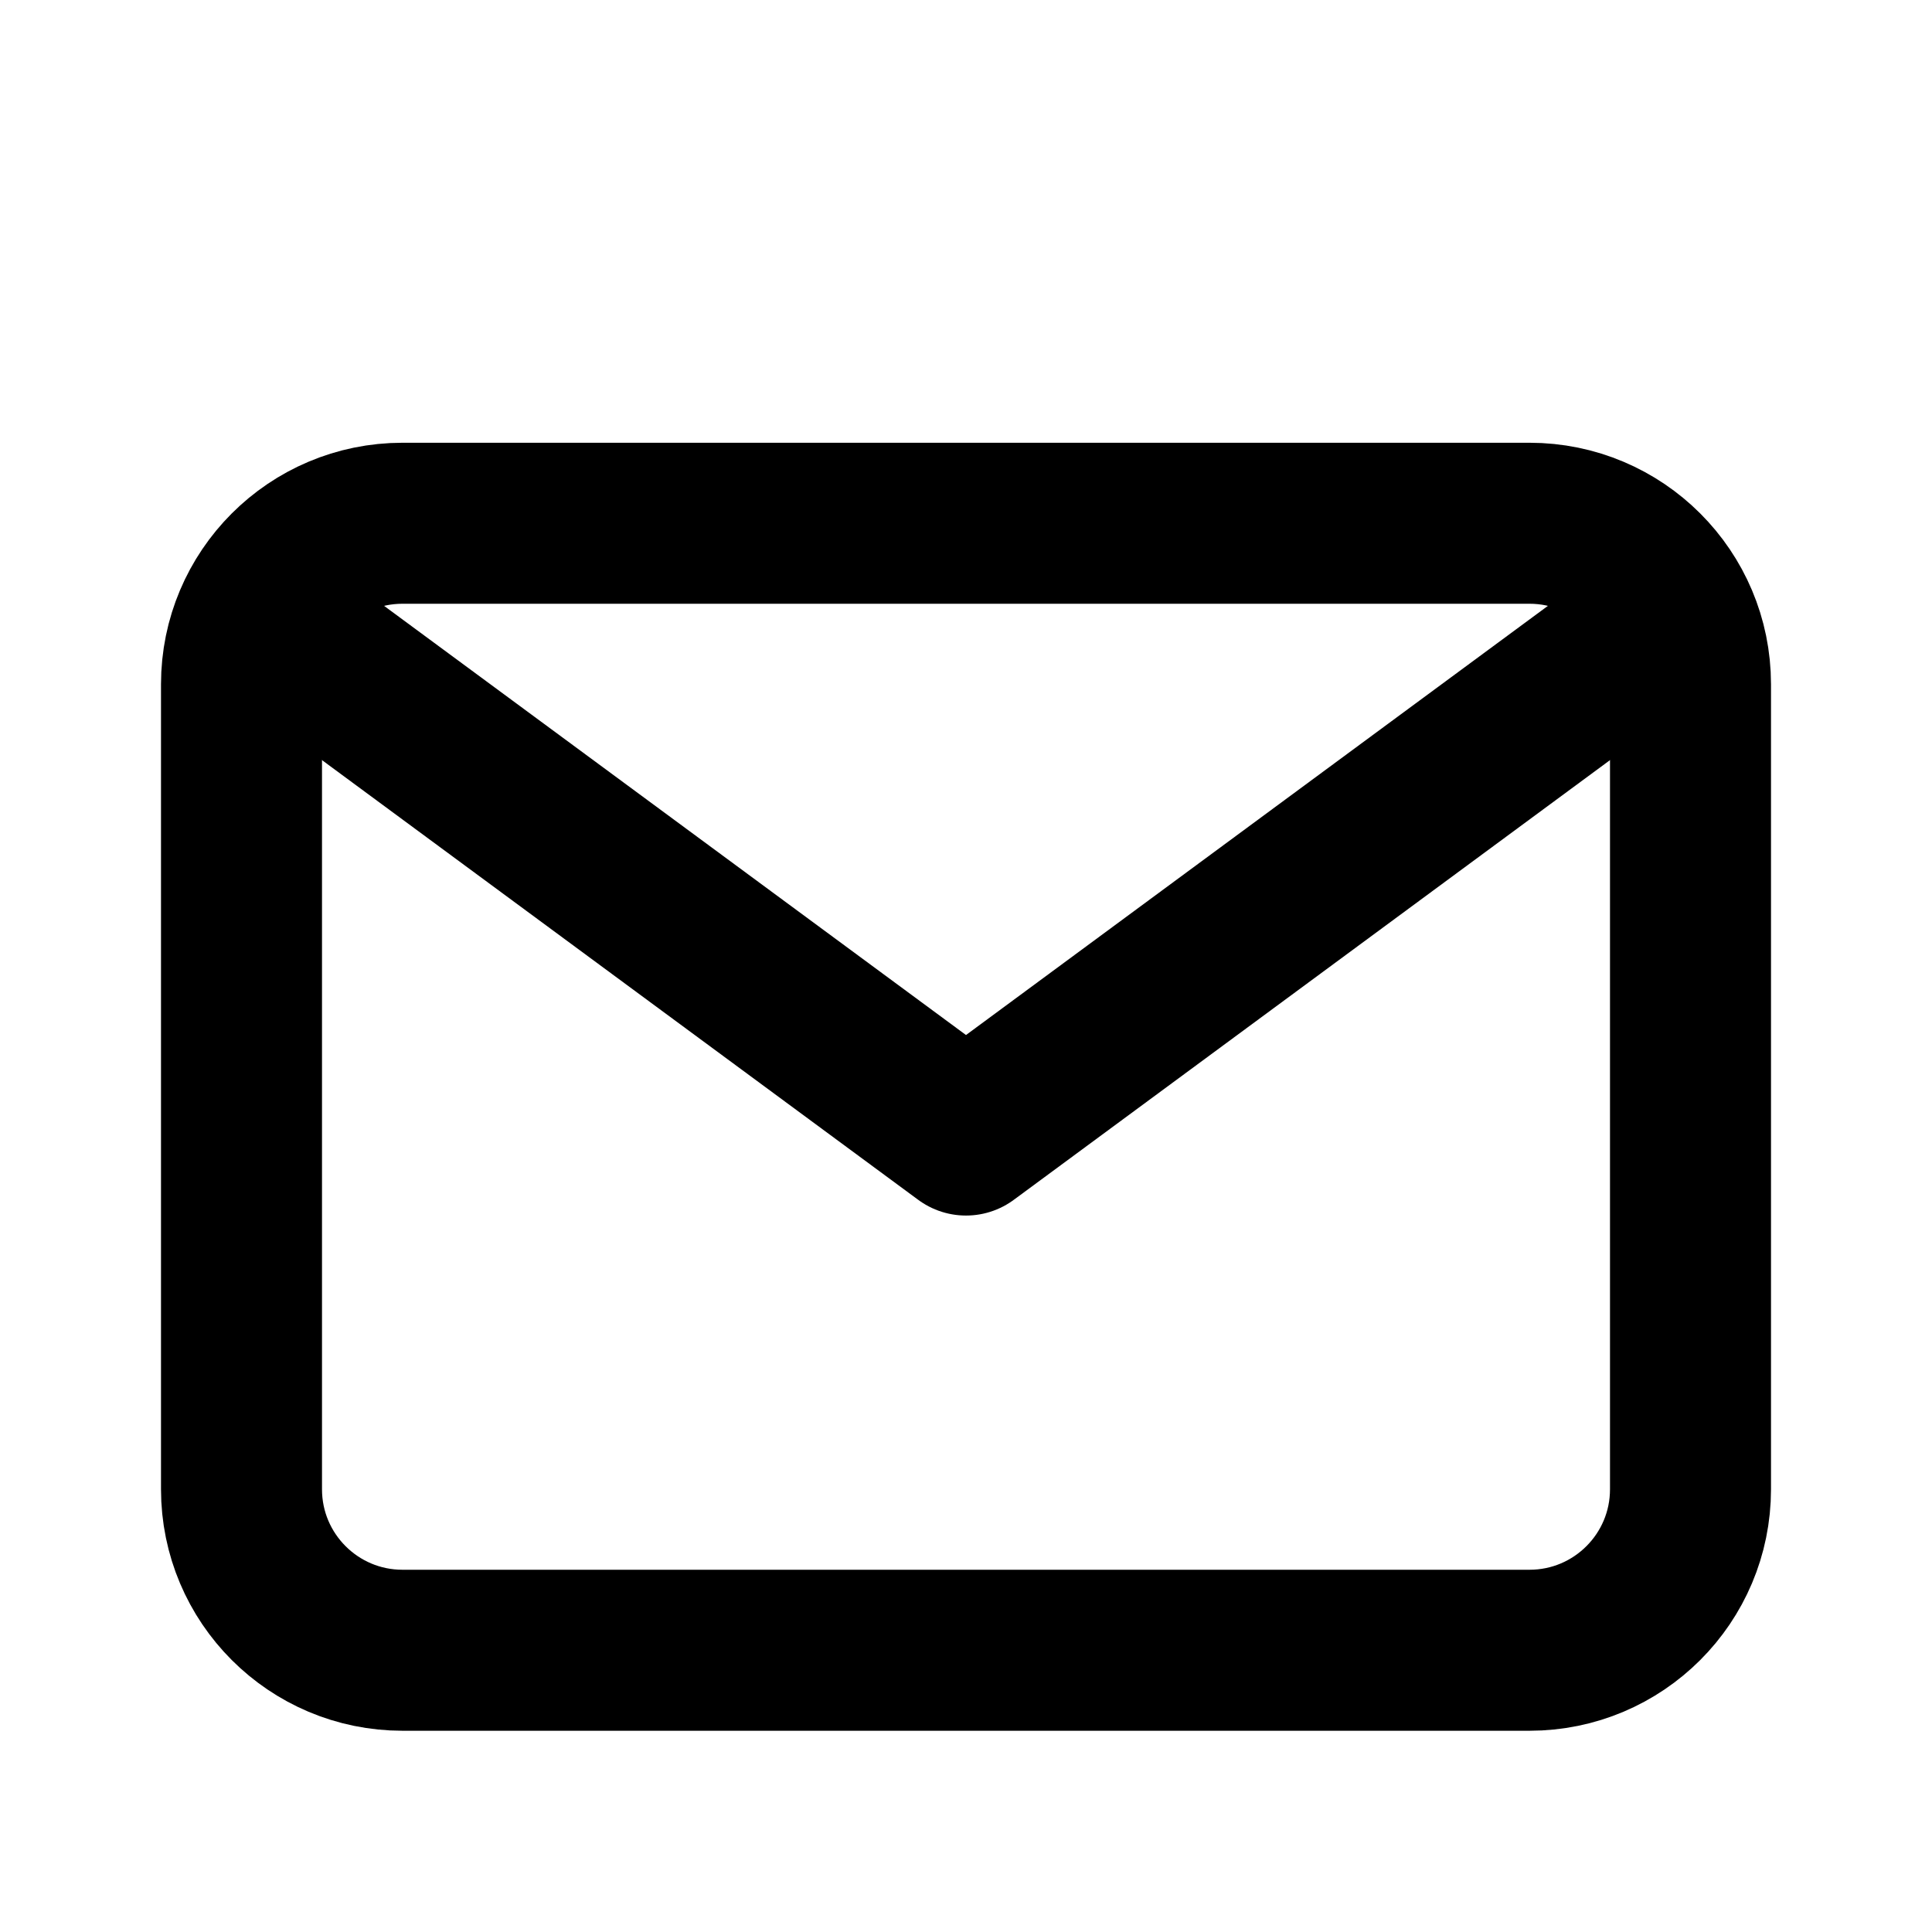
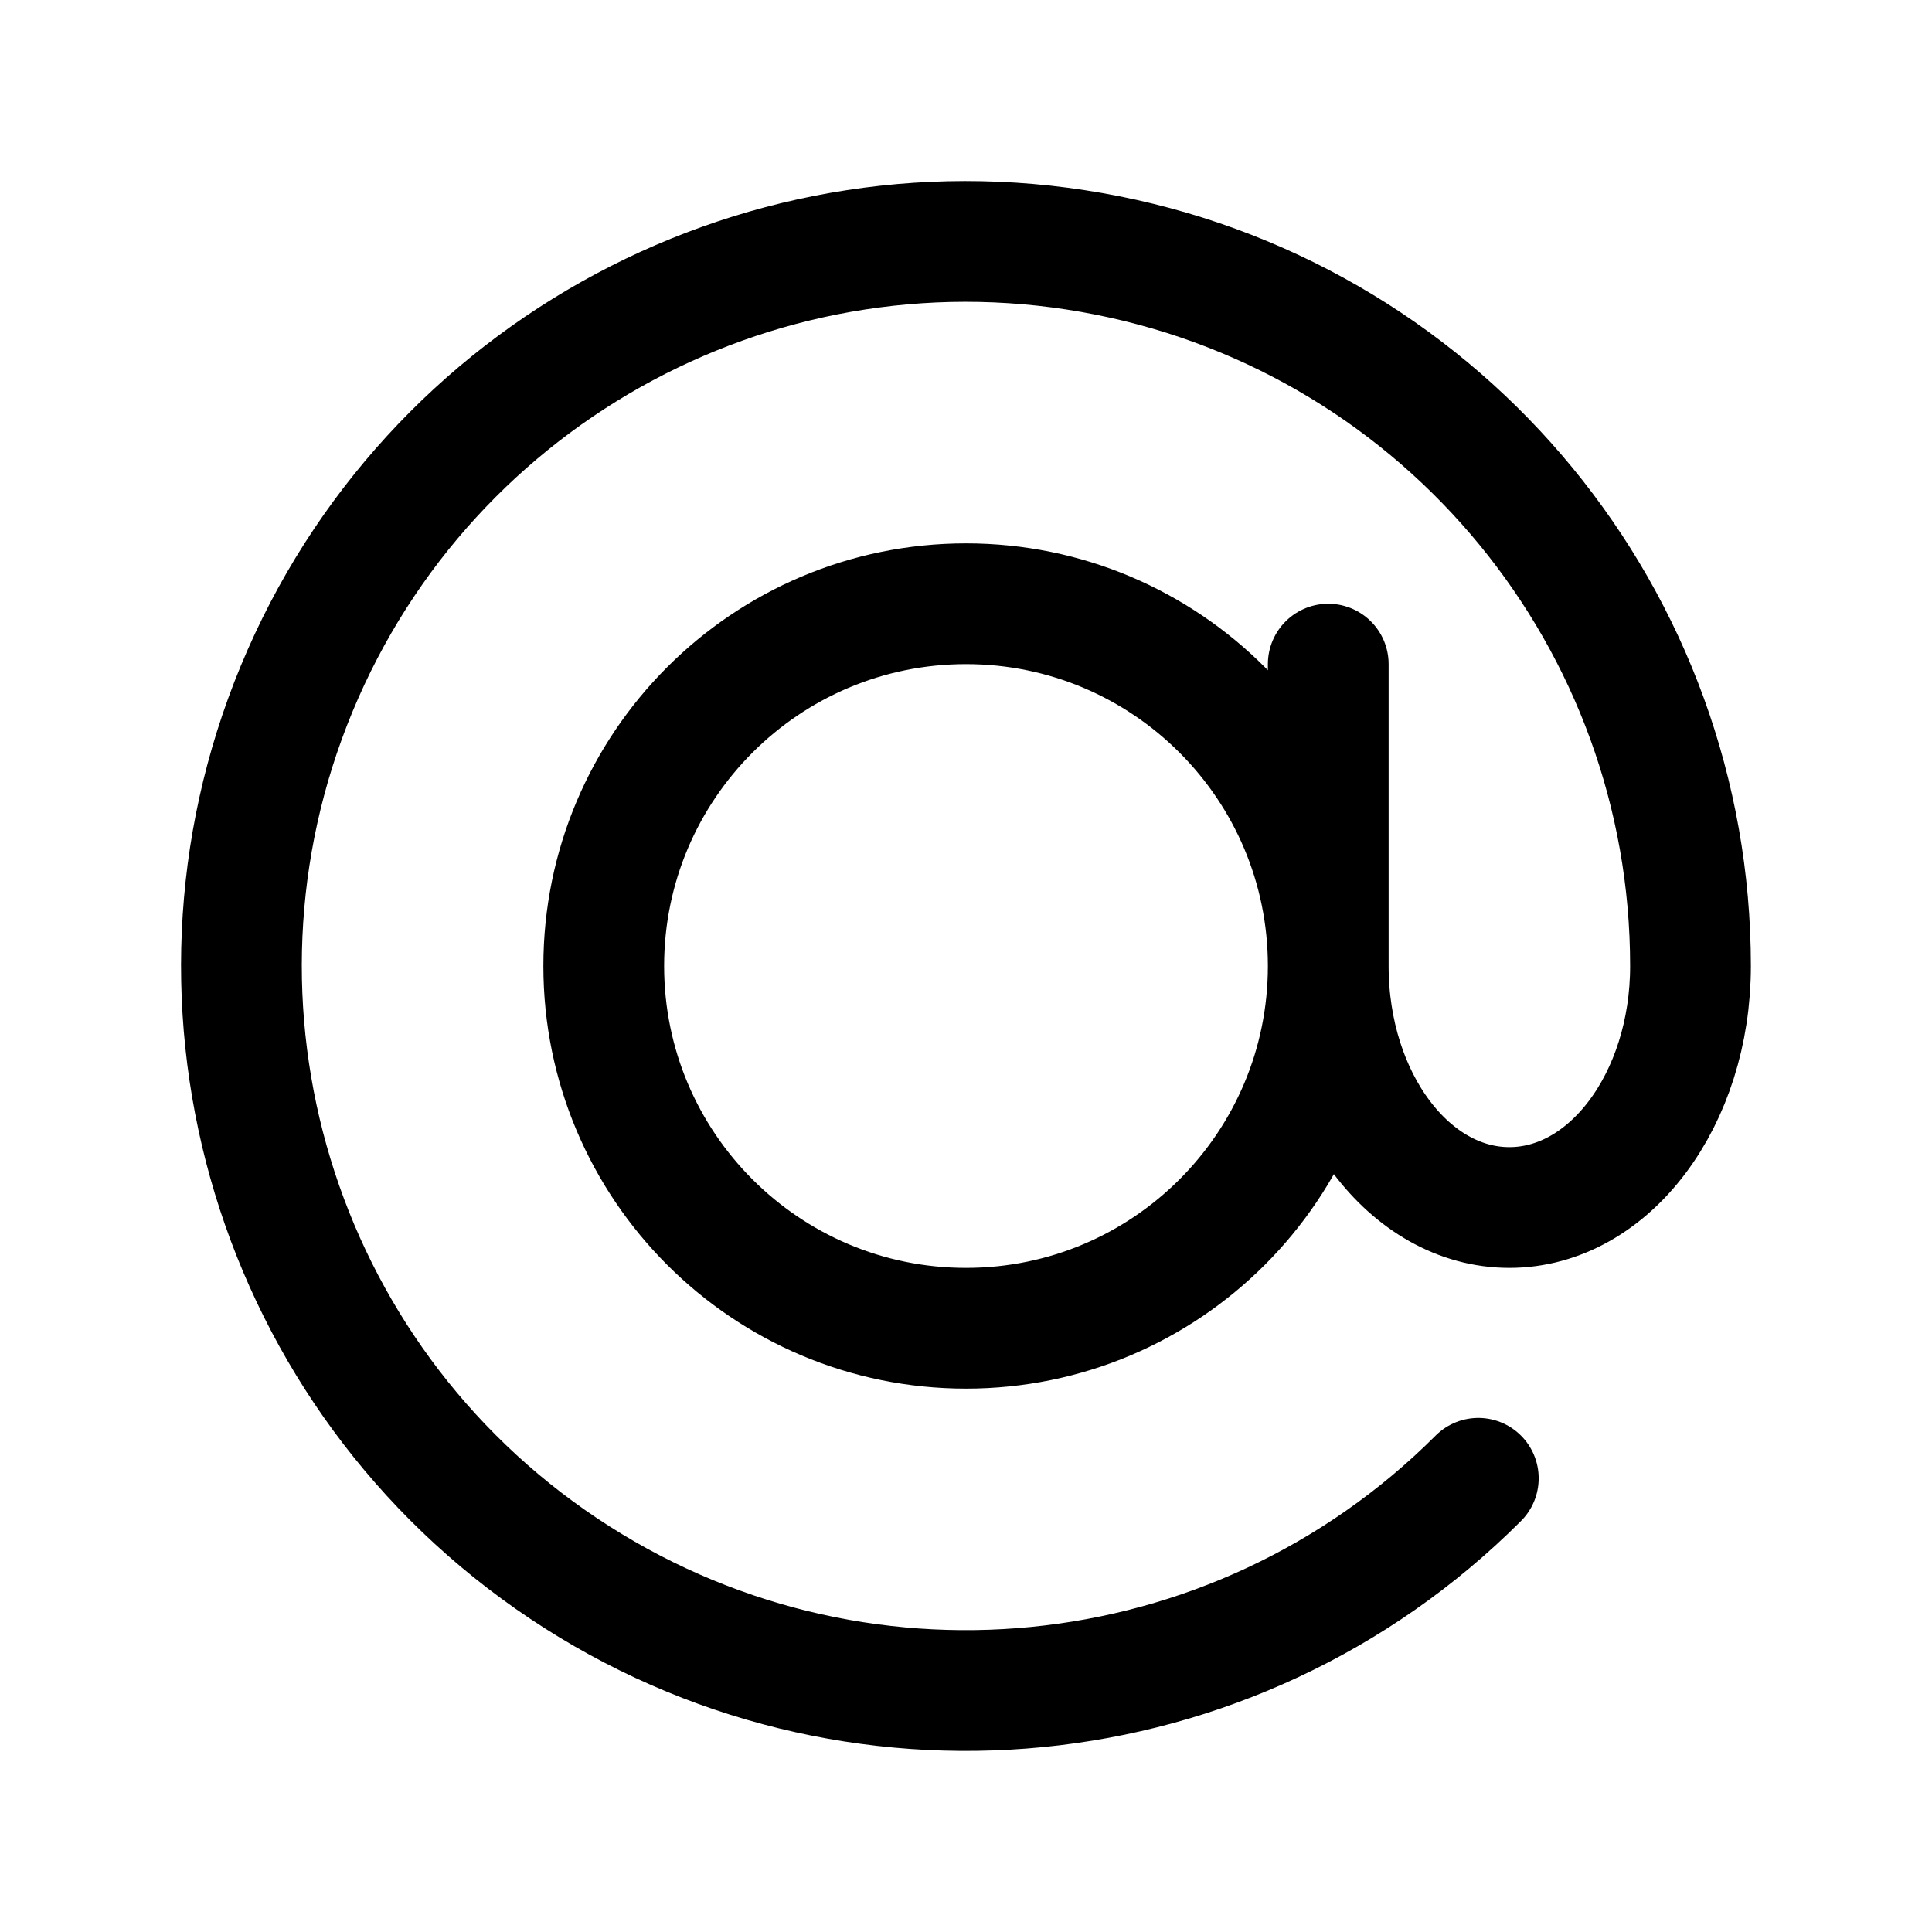
- <svg xmlns="http://www.w3.org/2000/svg" width="800px" height="800px" viewBox="0 0 24 24">
-   <g id="Complete">
-     <g id="mail">
-       <g>
-         <polyline fill="none" points="4 8.2 12 14.1 20 8.2" stroke="#000000" stroke-linecap="round" stroke-linejoin="round" stroke-width="2" />
-         <rect fill="none" height="14" rx="2" ry="2" stroke="#000000" stroke-linecap="round" stroke-linejoin="round" stroke-width="2" width="18" x="3" y="6.5" />
-       </g>
-     </g>
-   </g>
+ <svg xmlns="http://www.w3.org/2000/svg" fill="none" viewBox="0 0 24 24" stroke-width="1.5" stroke="currentColor" class="w-6 h-6">
+   <path stroke-linecap="round" d="M16.5 12a4.5 4.5 0 11-9 0 4.5 4.5 0 019 0zm0 0c0 1.657 1.007 3 2.25 3S21 13.657 21 12a9 9 0 10-2.636 6.364M16.5 12V8.25" />
</svg>
